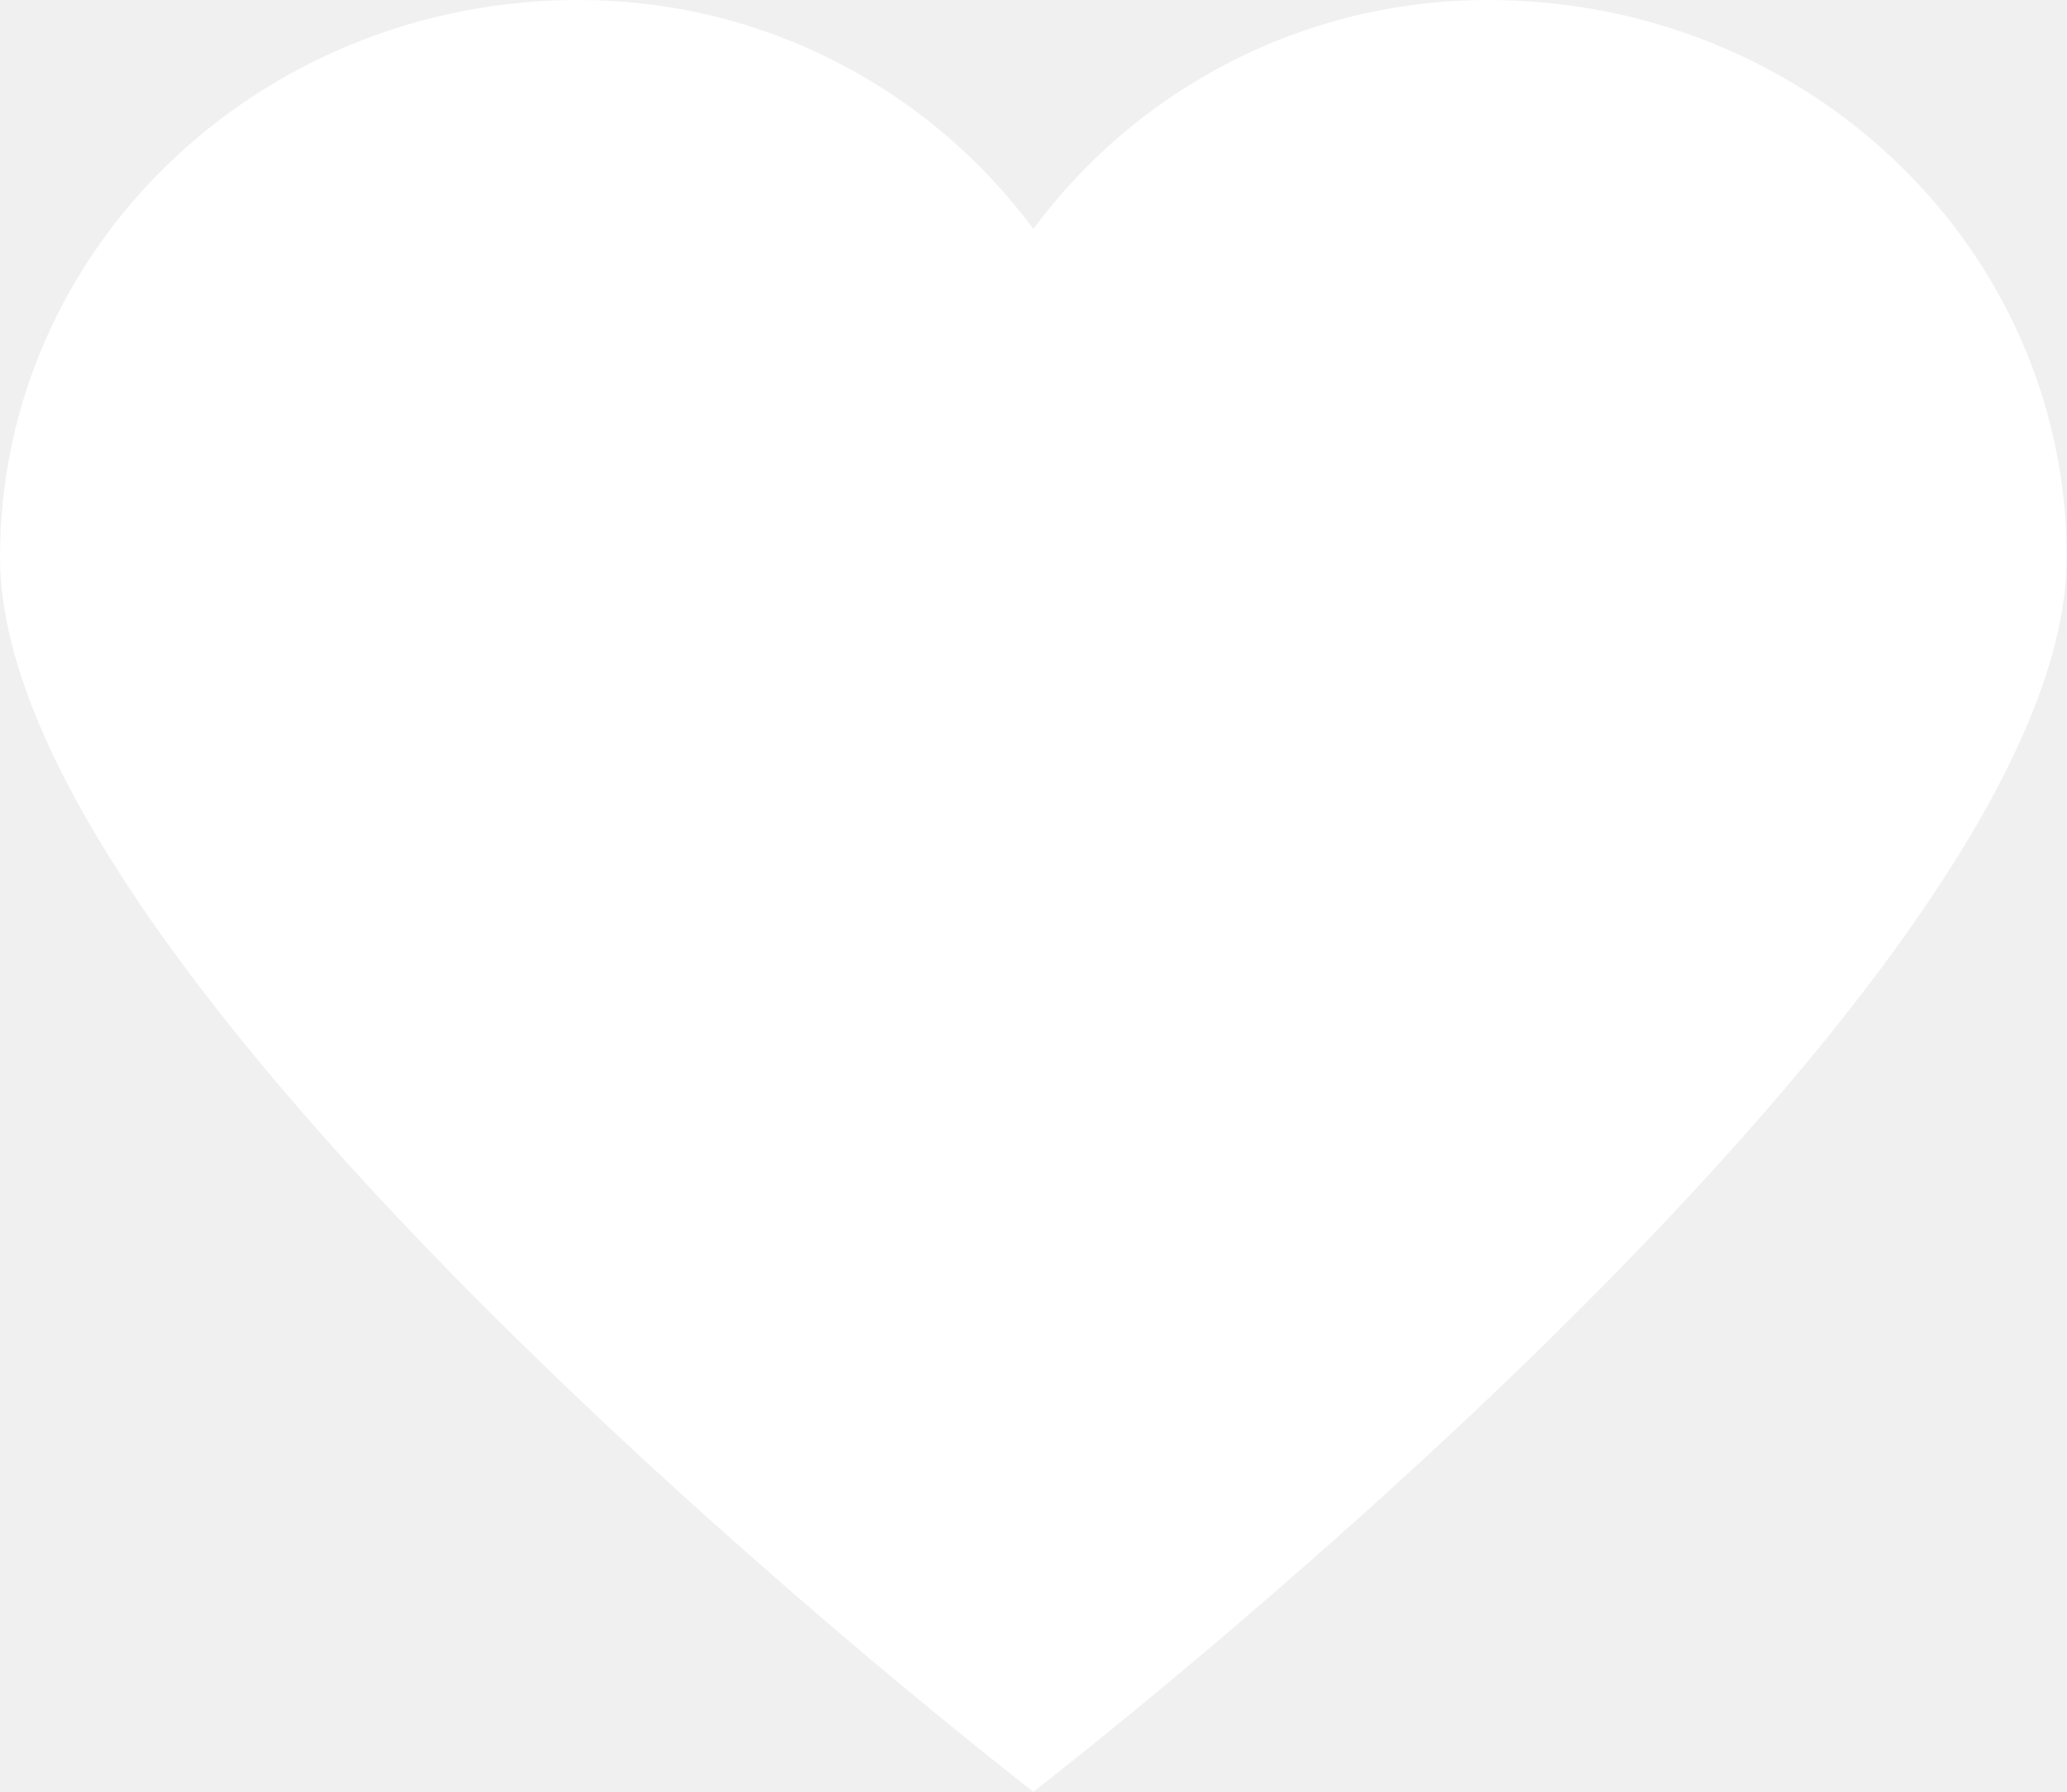
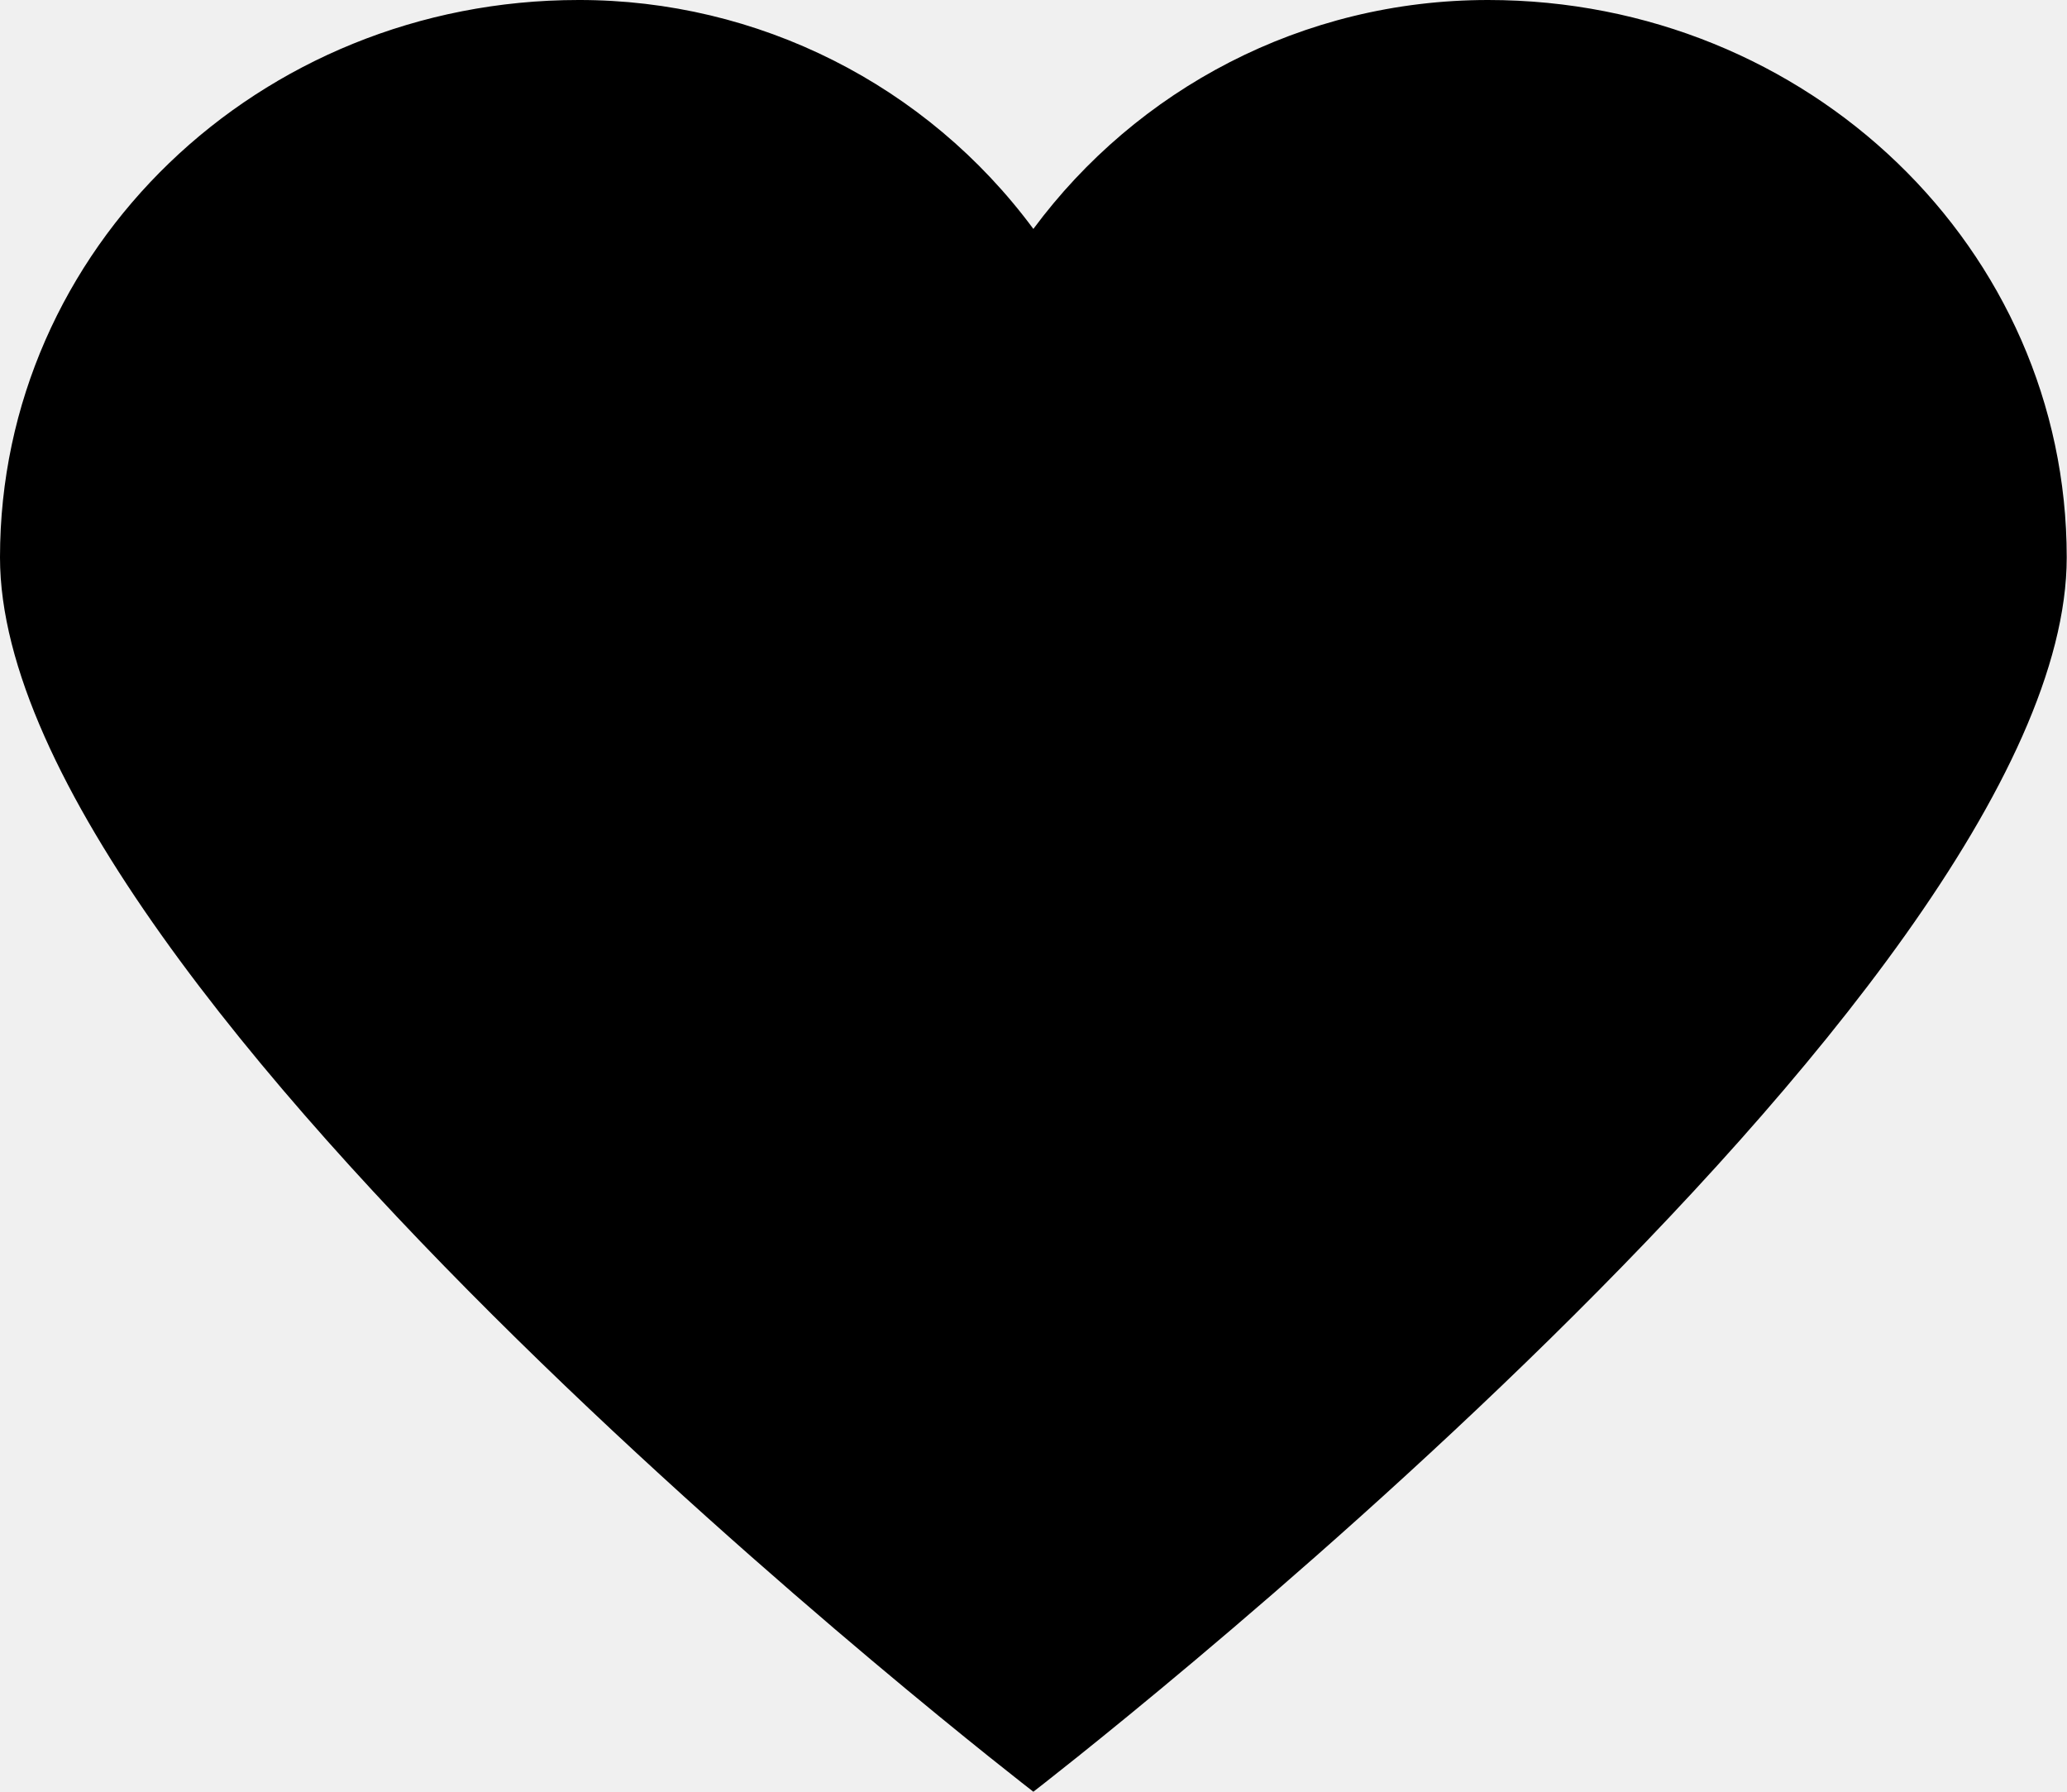
- <svg xmlns="http://www.w3.org/2000/svg" version="1.1" id="Layer_1" x="0px" y="0px" width="15px" height="13px" viewBox="0 0 15 13" enable-background="new 0 0 15 13" xml:space="preserve">
-   <path fill="#FFFFFF" d="M10.799,0c-1.35,0-2.551,0.65-3.3,1.661C6.75,0.65,5.549,0,4.199,0C1.875,0,0,1.806,0,4.044  C0,7.223,7.499,13,7.499,13s7.499-5.777,7.499-8.956C14.998,1.806,13.123,0,10.799,0z" />
+ <svg xmlns="http://www.w3.org/2000/svg" width="15" height="13">
+   <path d="M10.799 0c-1.35 0-2.551.65-3.3 1.661A4.097 4.097 0 0 0 4.199 0C1.875 0 0 1.806 0 4.044 0 7.223 7.499 13 7.499 13s7.499-5.777 7.499-8.956C14.998 1.806 13.123 0 10.799 0z" />
</svg>
